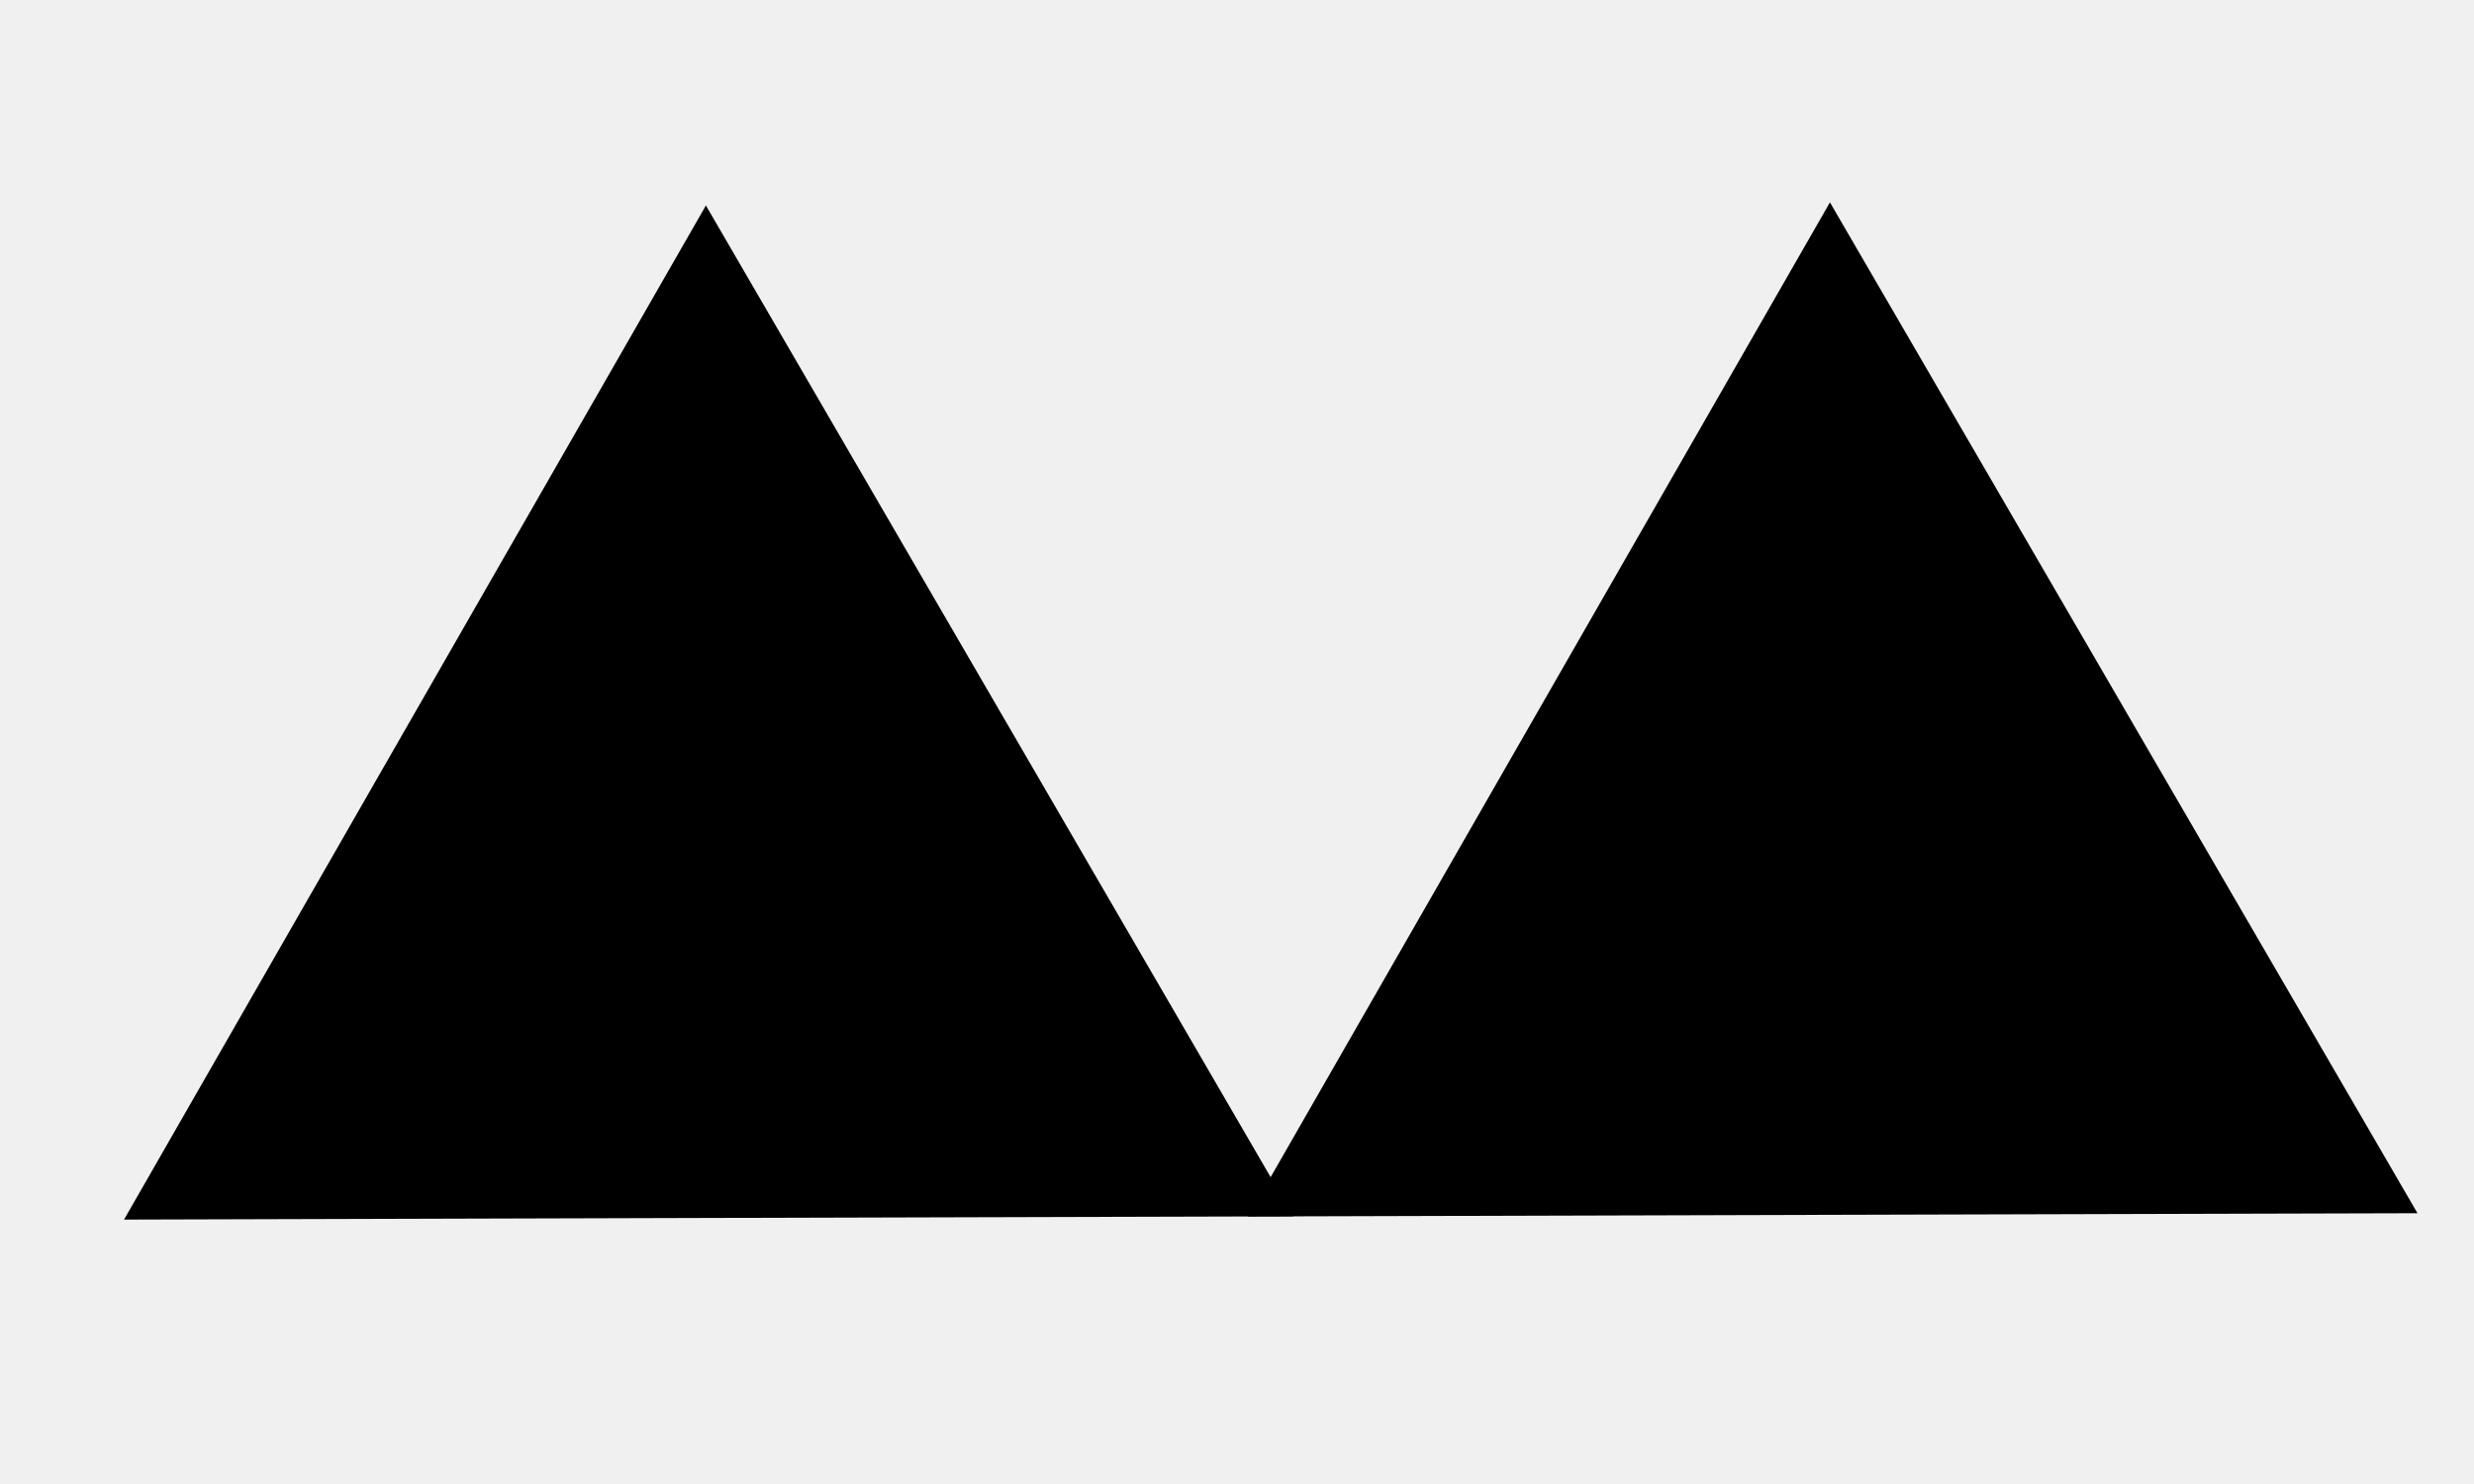
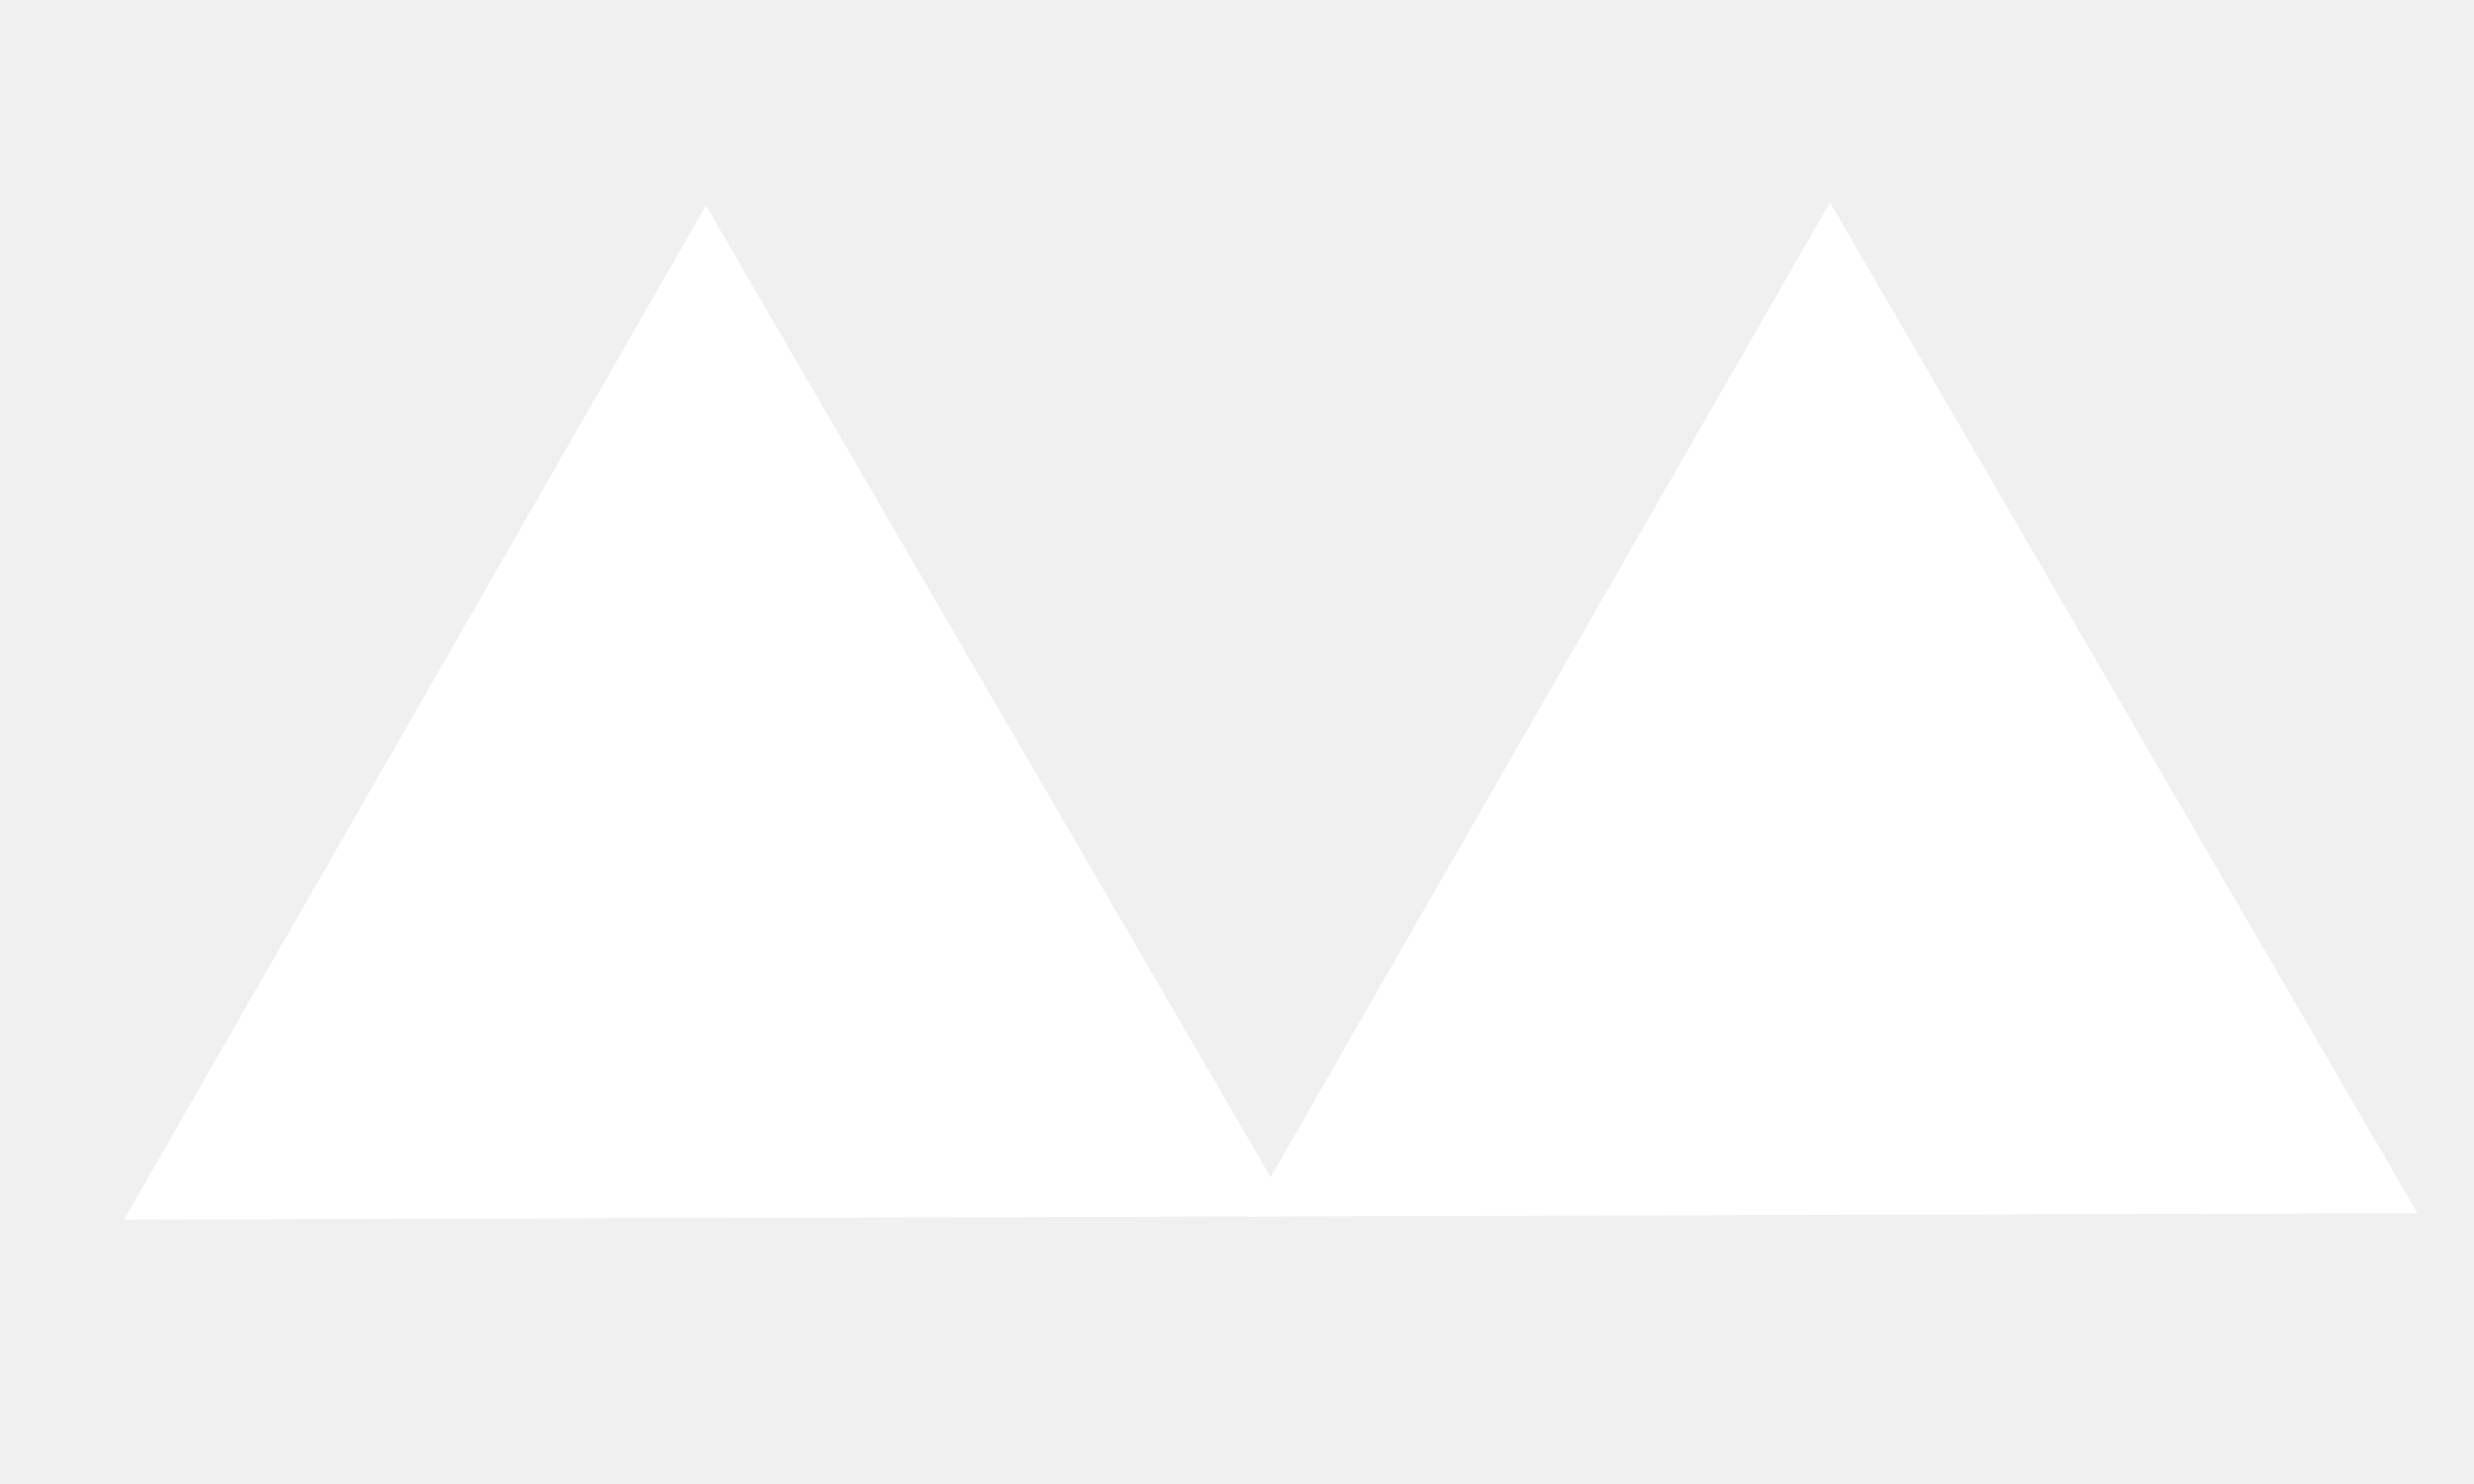
<svg xmlns="http://www.w3.org/2000/svg" viewBox="0 0 50 30">
-   <path class="logo-path" d="M25.681 24.326l-11.358.031-11.359.032 5.652-9.853 5.652-9.853 5.707 9.822z" fill="currentColor" stroke="currentColor" stroke-width=".529" />
-   <path class="logo-path" d="M48.399 24.263l-11.359.031-11.359.032 5.652-9.853 5.652-9.853 5.707 9.821z" fill="currentColor" stroke="currentColor" stroke-width=".529" />
+   <path class="logo-path" d="M25.681 24.326l-11.358.031-11.359.032 5.652-9.853 5.652-9.853 5.707 9.822z" fill="white" stroke="white" stroke-width=".529" />
+   <path class="logo-path" d="M48.399 24.263l-11.359.031-11.359.032 5.652-9.853 5.652-9.853 5.707 9.821z" fill="white" stroke="white" stroke-width=".529" />
</svg>
